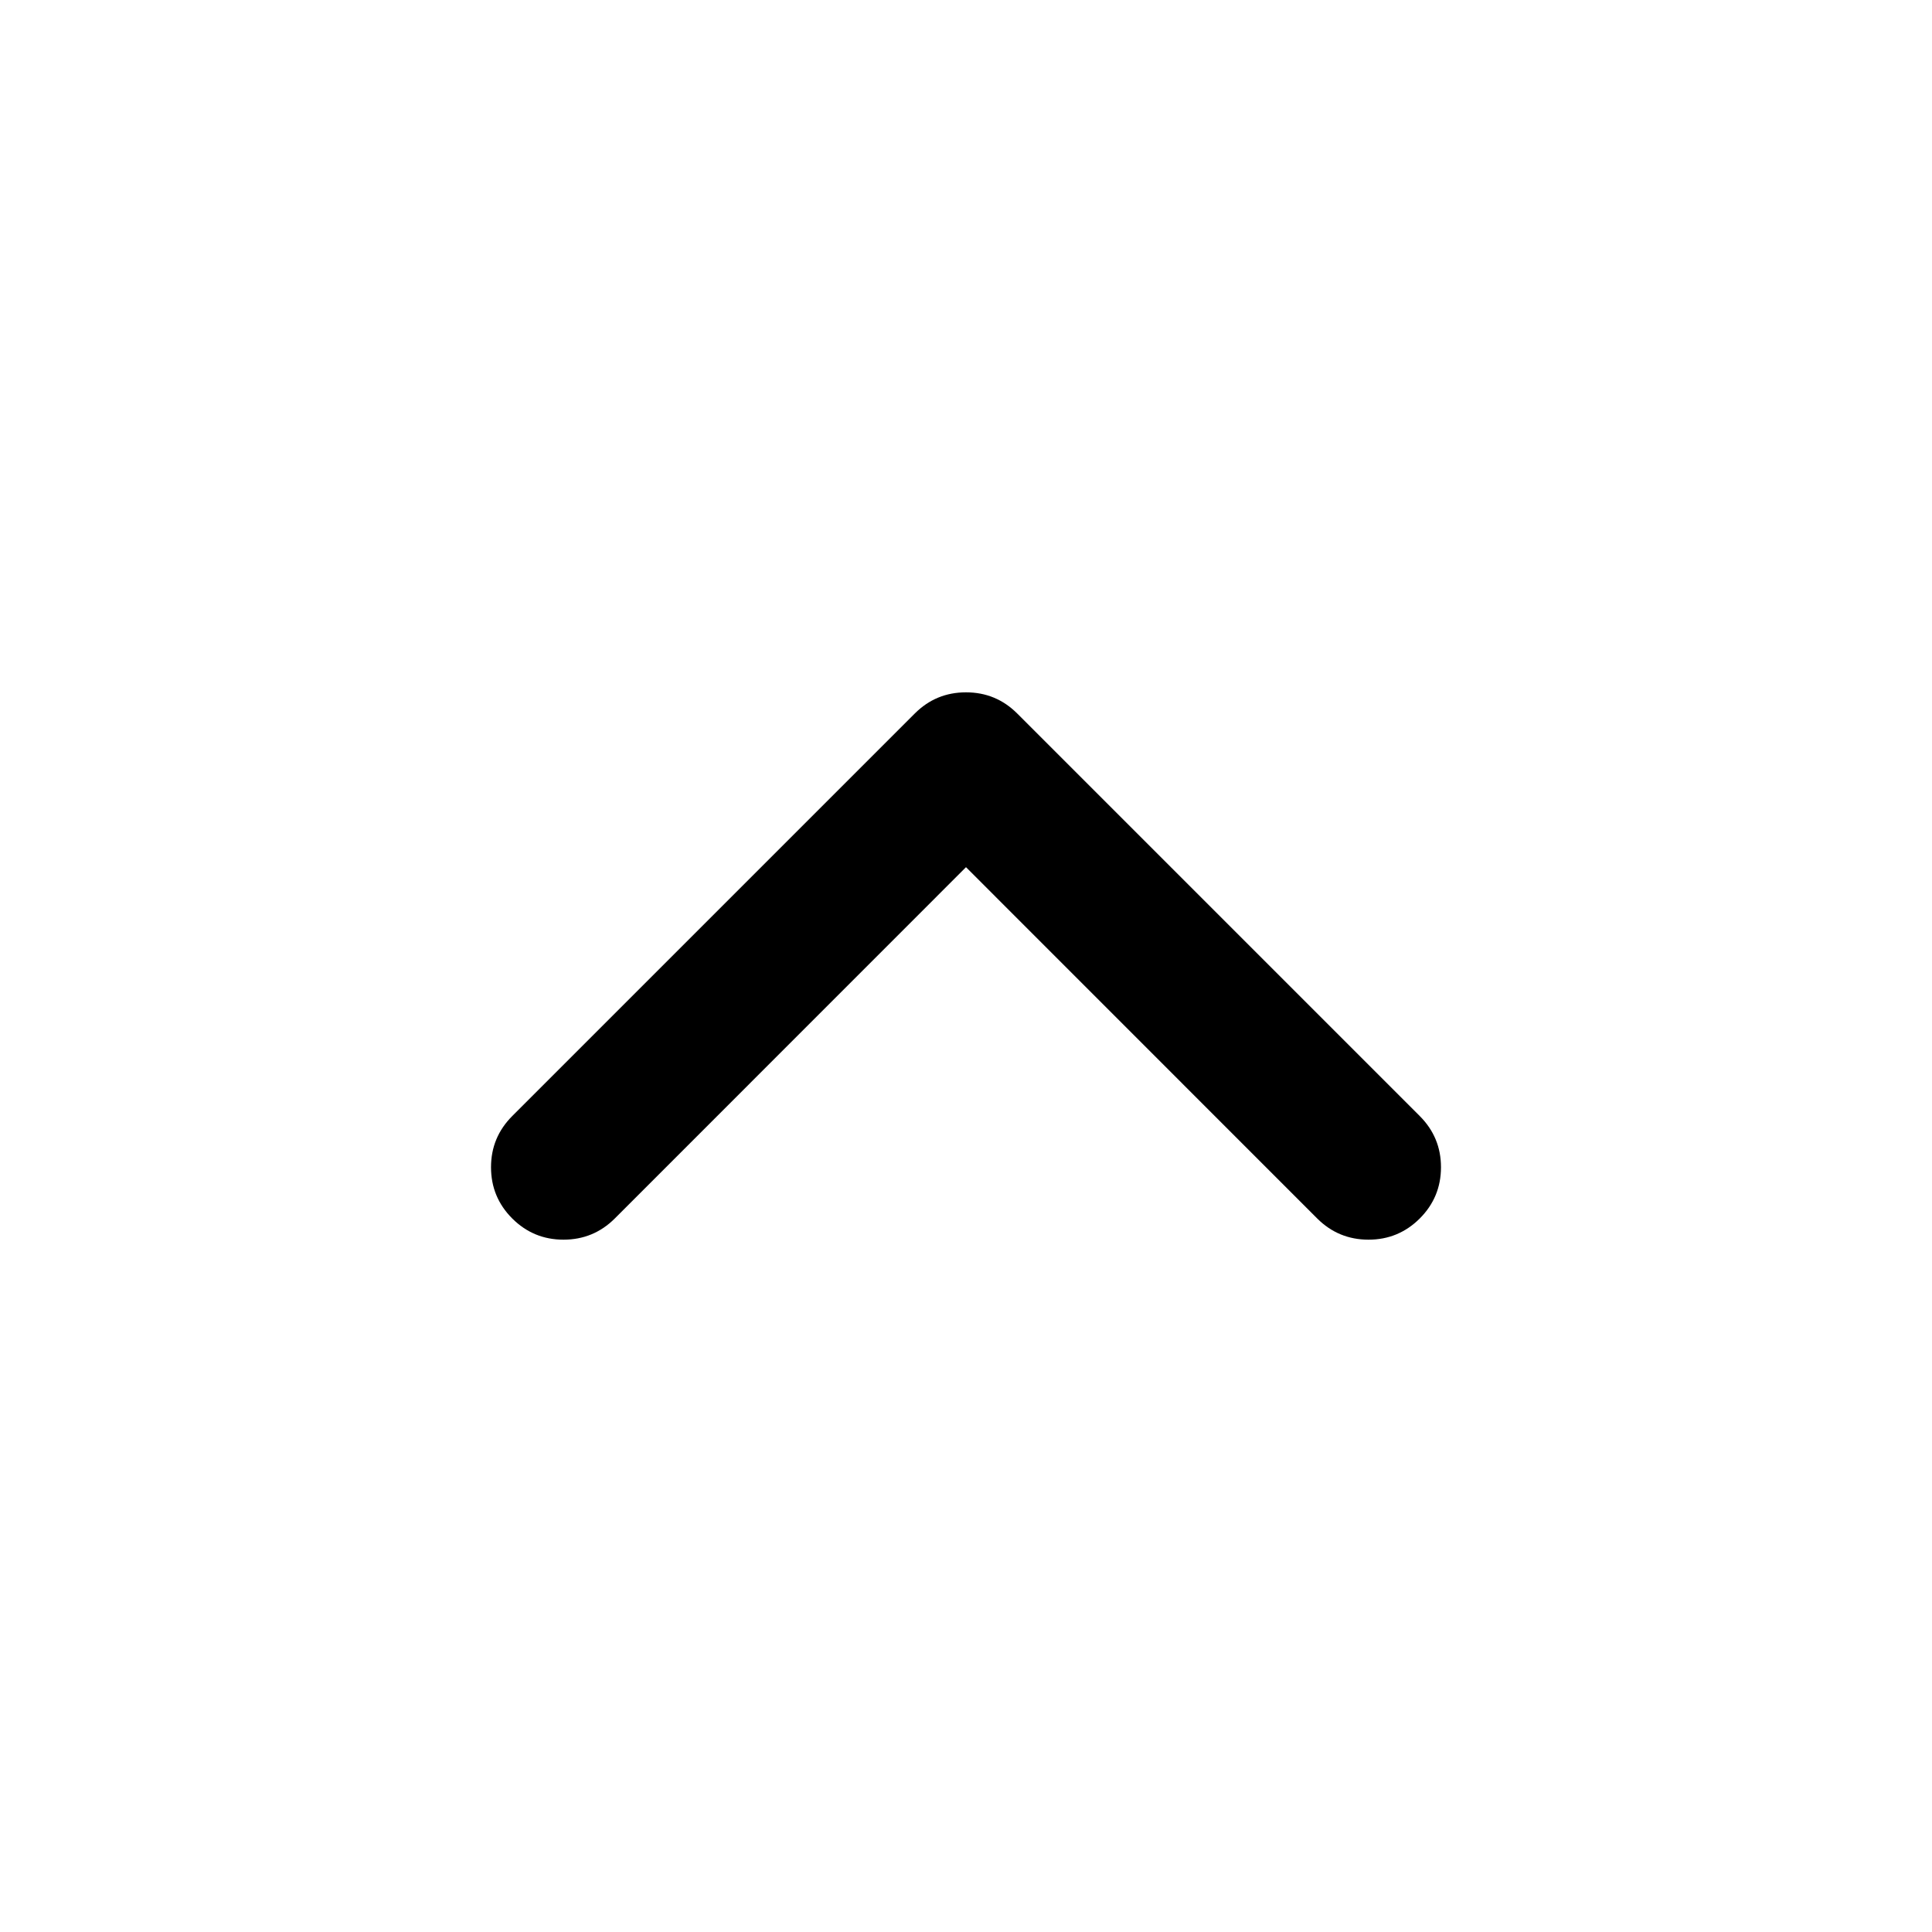
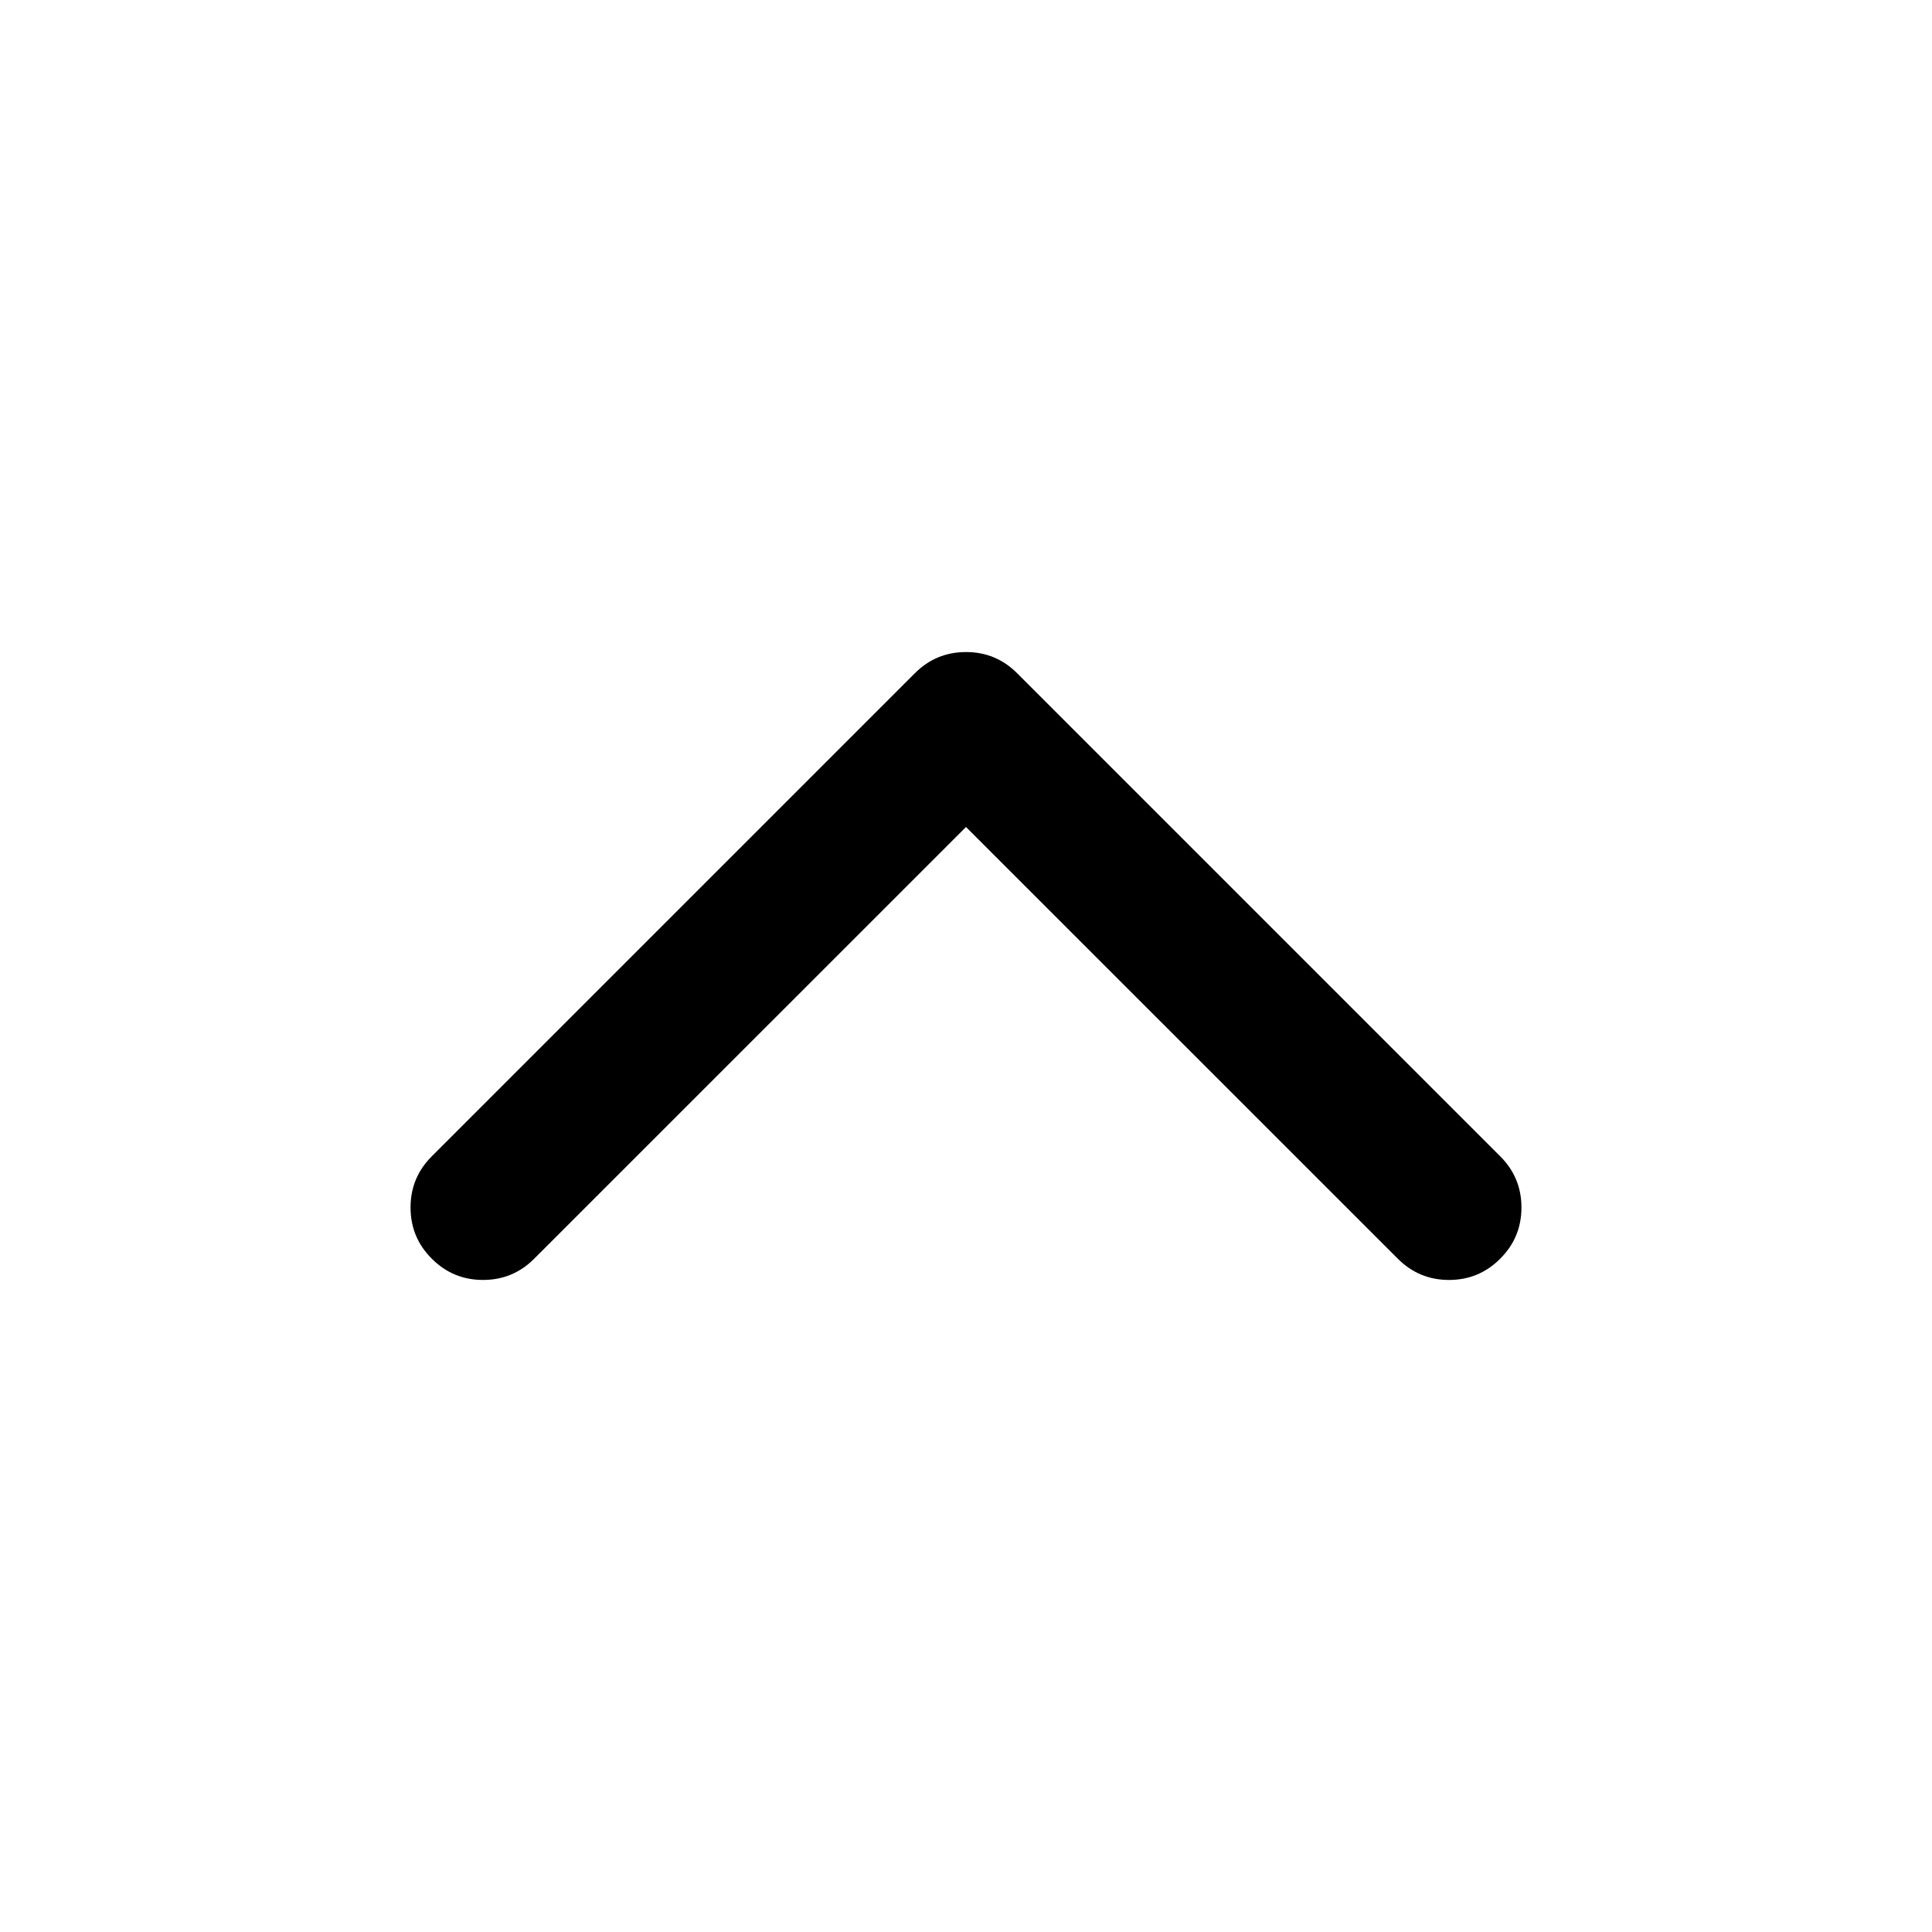
<svg xmlns="http://www.w3.org/2000/svg" viewBox="0 0 20 20">
  <defs />
-   <path fill="currentColor" d="M5.303,11.553 L9.47,7.386 Q9.689,7.167 10,7.167 Q10.311,7.167 10.53,7.386 L14.697,11.553 Q14.917,11.773 14.917,12.083 Q14.917,12.394 14.697,12.614 Q14.477,12.833 14.167,12.833 Q13.856,12.833 13.636,12.614 L10,8.977 L6.364,12.614 Q6.144,12.833 5.833,12.833 Q5.523,12.833 5.303,12.614 Q5.083,12.394 5.083,12.083 Q5.083,11.773 5.303,11.553 Z" />
+   <path fill="currentColor" d="M4.47,11.97 L9.47,6.97 Q9.689,6.75 10,6.75 Q10.311,6.75 10.53,6.97 L15.53,11.97 Q15.75,12.189 15.75,12.5 Q15.75,12.811 15.53,13.03 Q15.311,13.25 15,13.25 Q14.689,13.25 14.47,13.03 L10,8.561 L5.53,13.03 Q5.311,13.25 5,13.25 Q4.689,13.25 4.47,13.03 Q4.25,12.811 4.25,12.5 Q4.25,12.189 4.47,11.97 Z" />
</svg>
